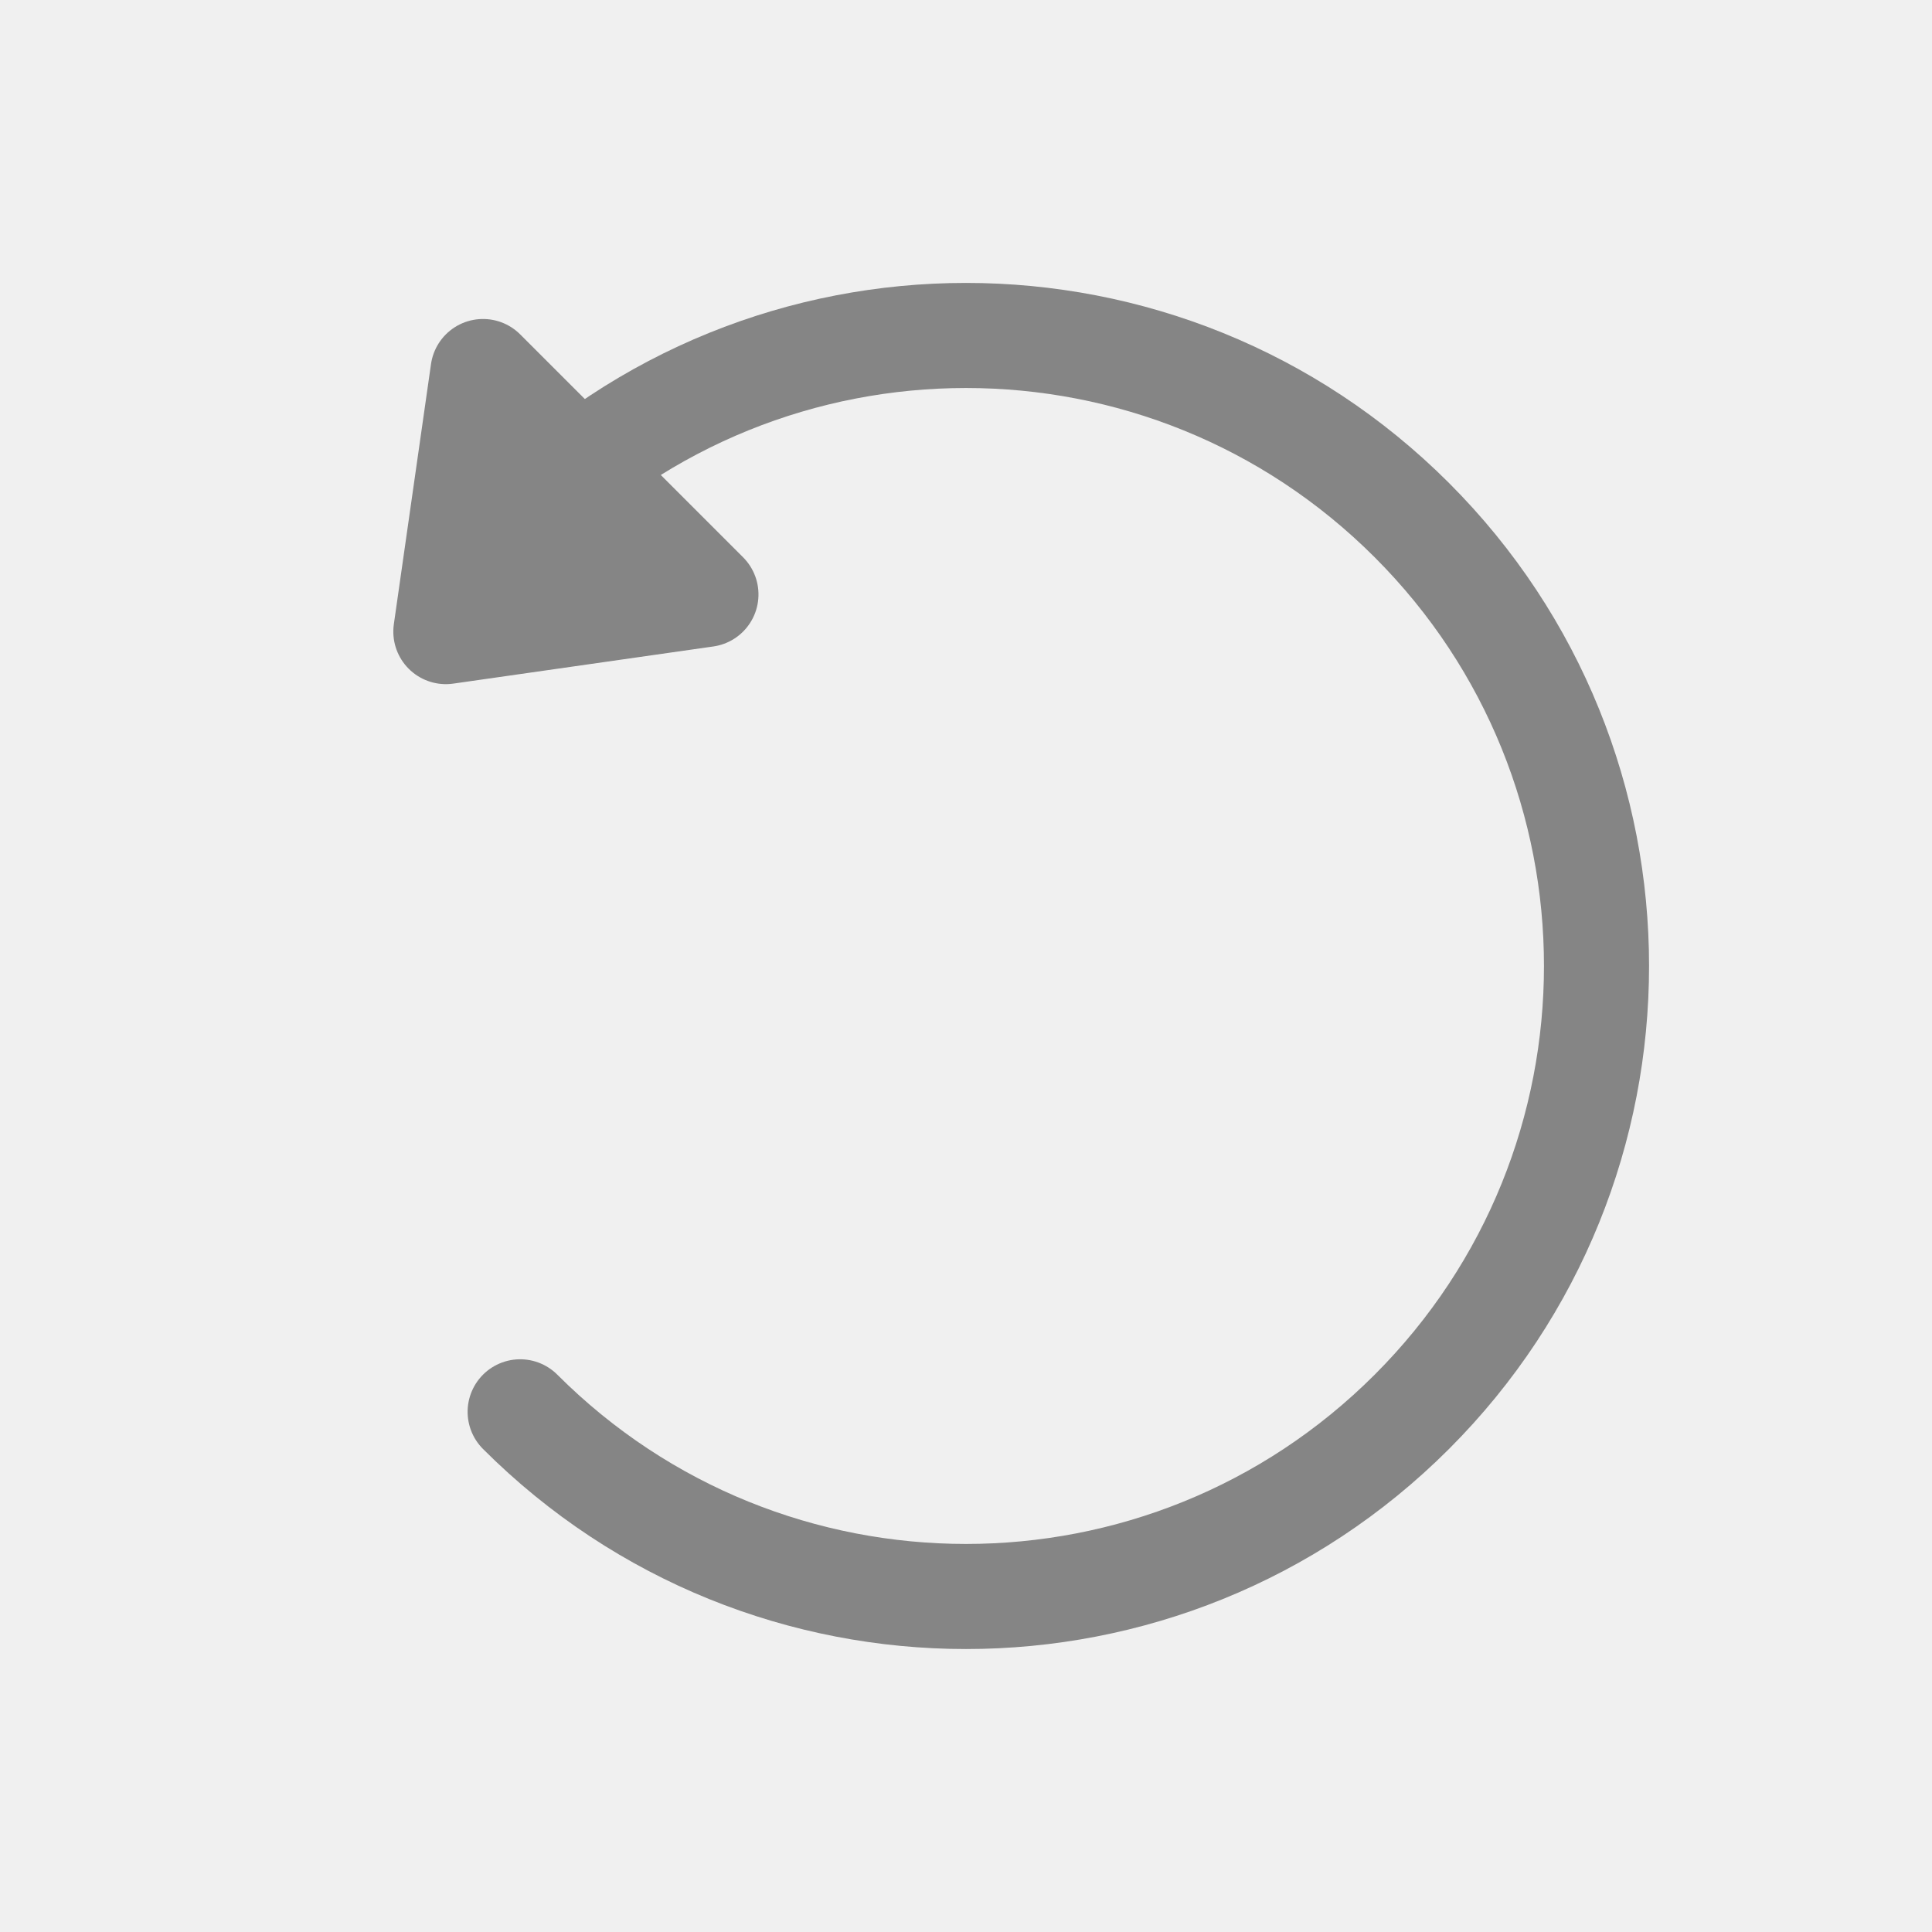
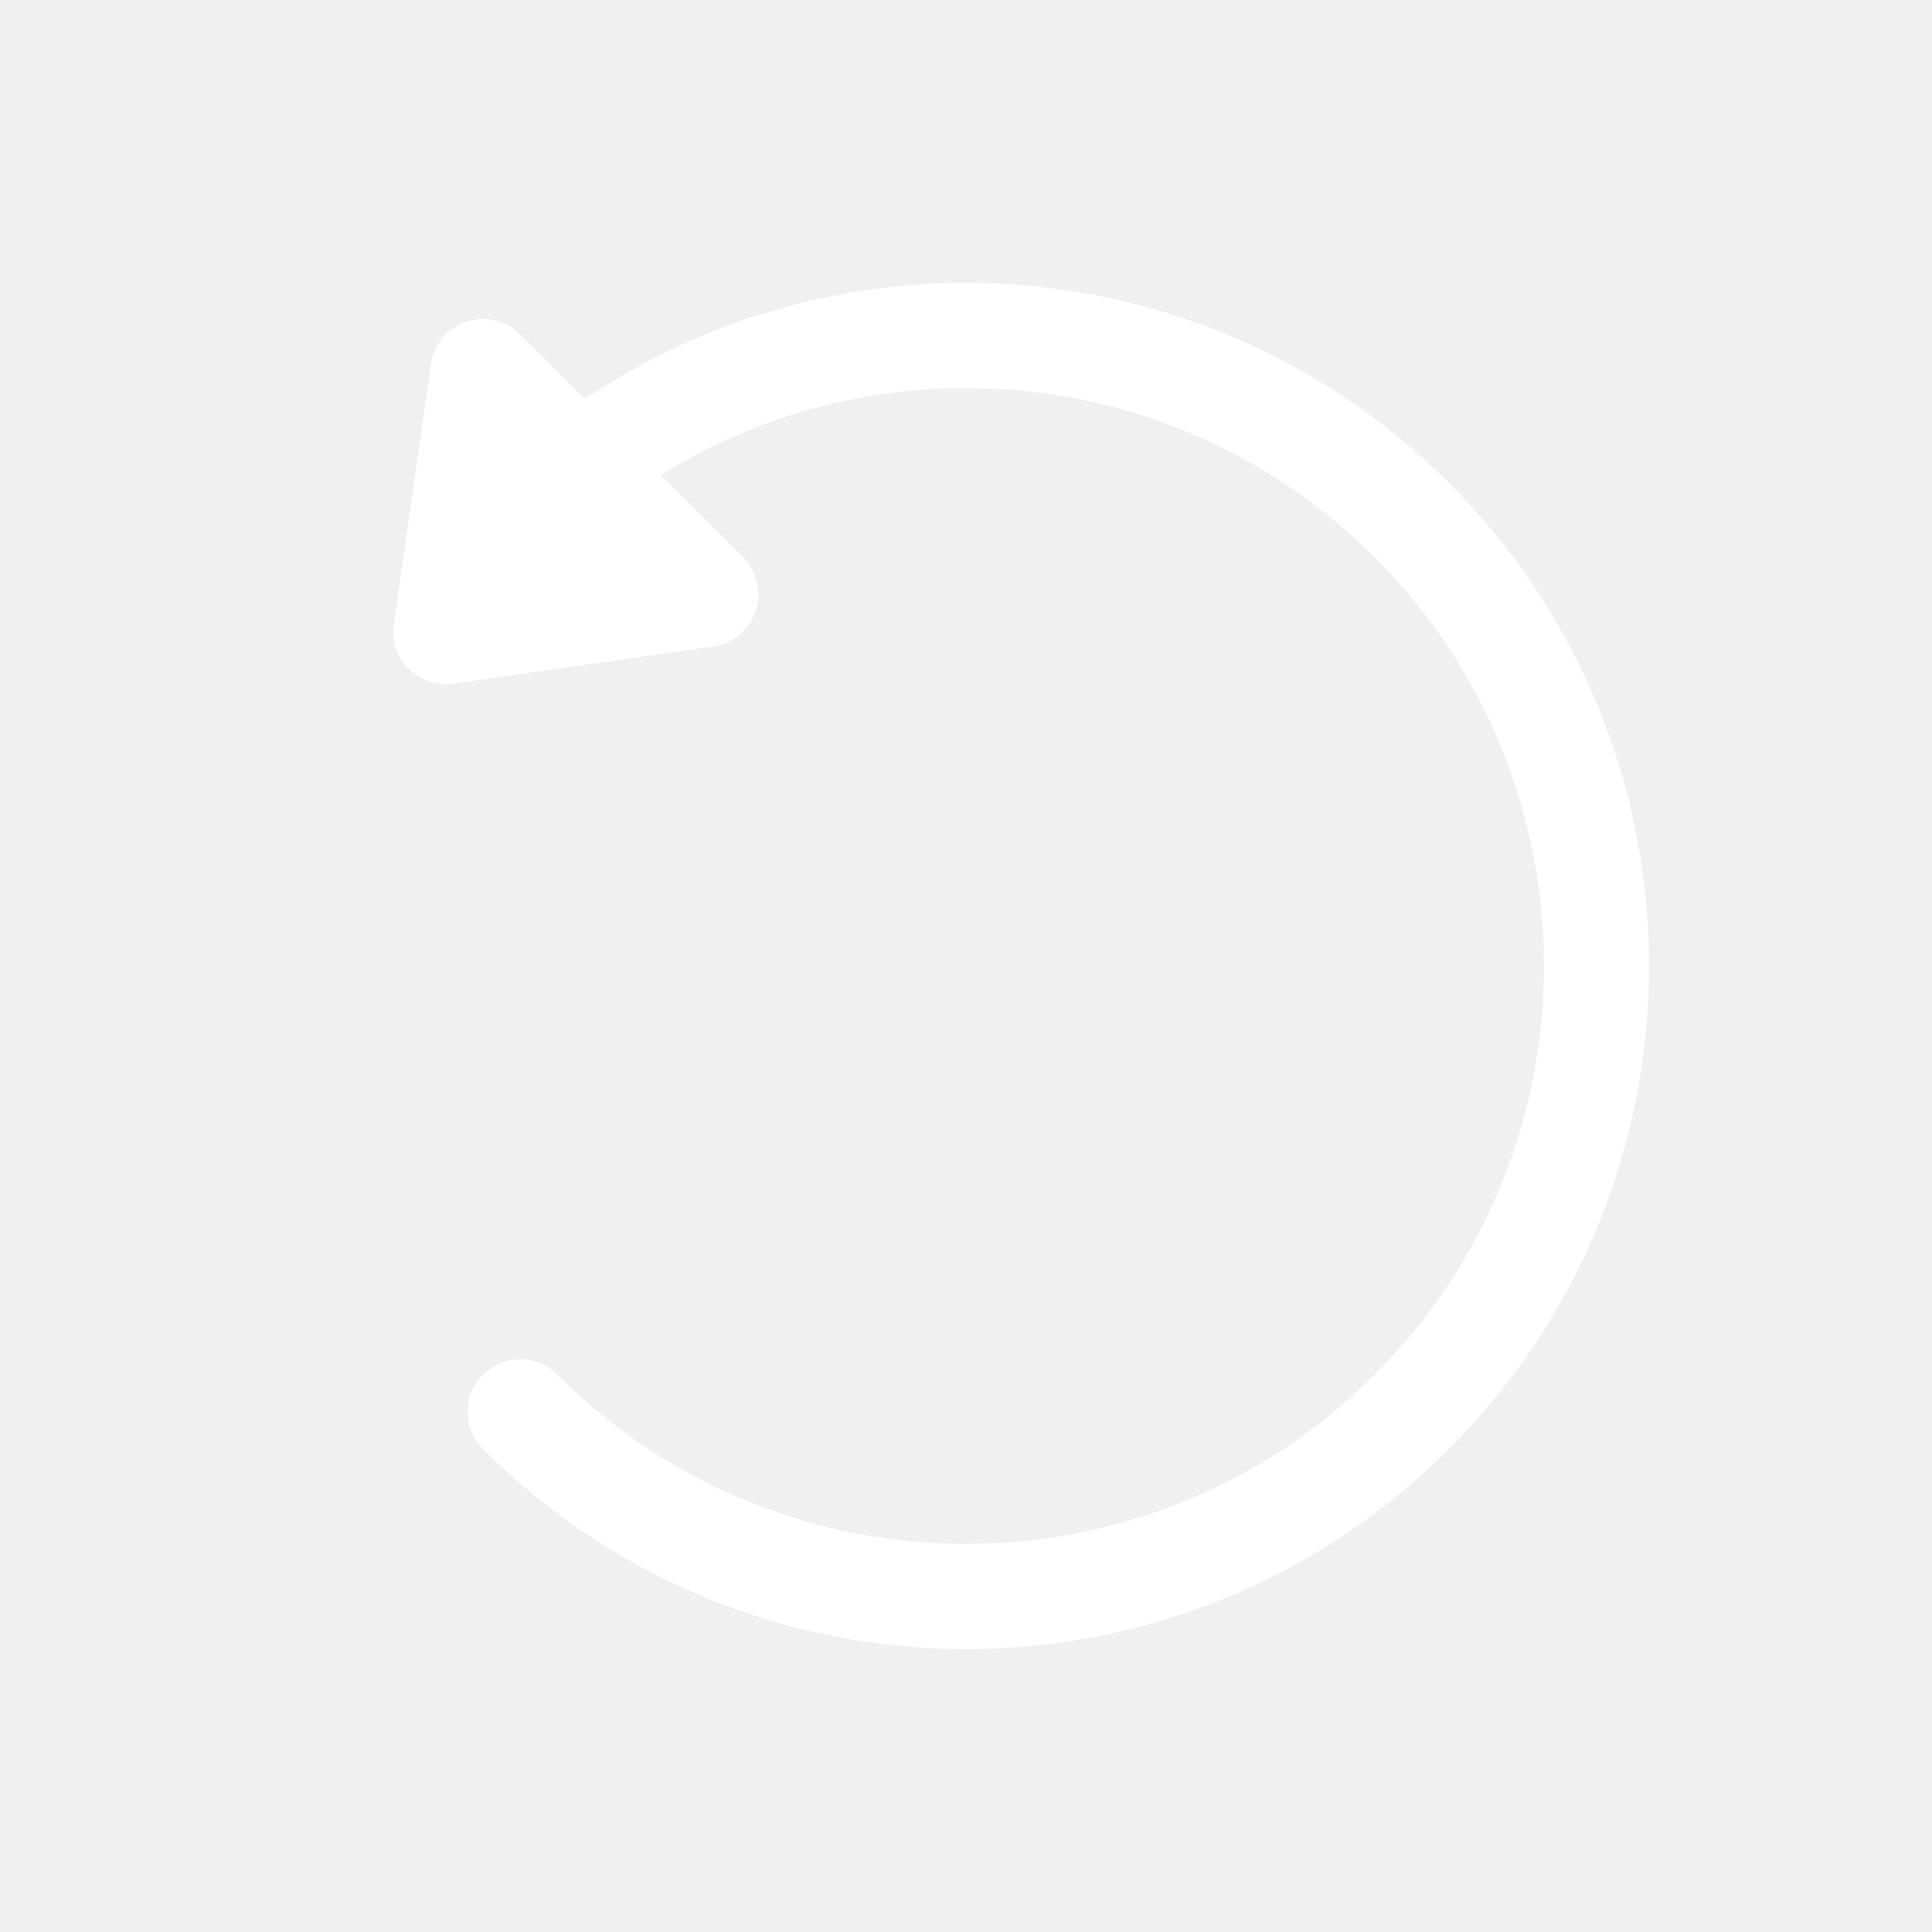
<svg xmlns="http://www.w3.org/2000/svg" width="36.77" height="36.77" viewBox="0 0 36.77 36.77">
  <g id="undo" transform="translate(-5.322 -5.615)">
-     <path id="Path_16" data-name="Path 16" d="M12,24A12,12,0,1,0,0,12" transform="translate(23.707 7.029) rotate(45)" fill="none" stroke="#858585" stroke-linecap="round" stroke-width="2" />
-     <path id="Polygon_5" data-name="Polygon 5" d="M3,0,6,4H0Z" transform="translate(15.929 19.757) rotate(-135)" fill="#858585" stroke="#858585" stroke-linecap="round" stroke-linejoin="round" stroke-width="2" />
+     <path id="Path_16" data-name="Path 16" d="M12,24A12,12,0,1,0,0,12" transform="translate(23.707 7.029) rotate(45)" fill="none" stroke="#fff" stroke-linecap="round" stroke-width="2" />
+     <path id="Polygon_5" data-name="Polygon 5" d="M3,0,6,4H0Z" transform="translate(15.929 19.757) rotate(-135)" fill="#fff" stroke="#fff" stroke-linecap="round" stroke-linejoin="round" stroke-width="2" />
  </g>
</svg>
